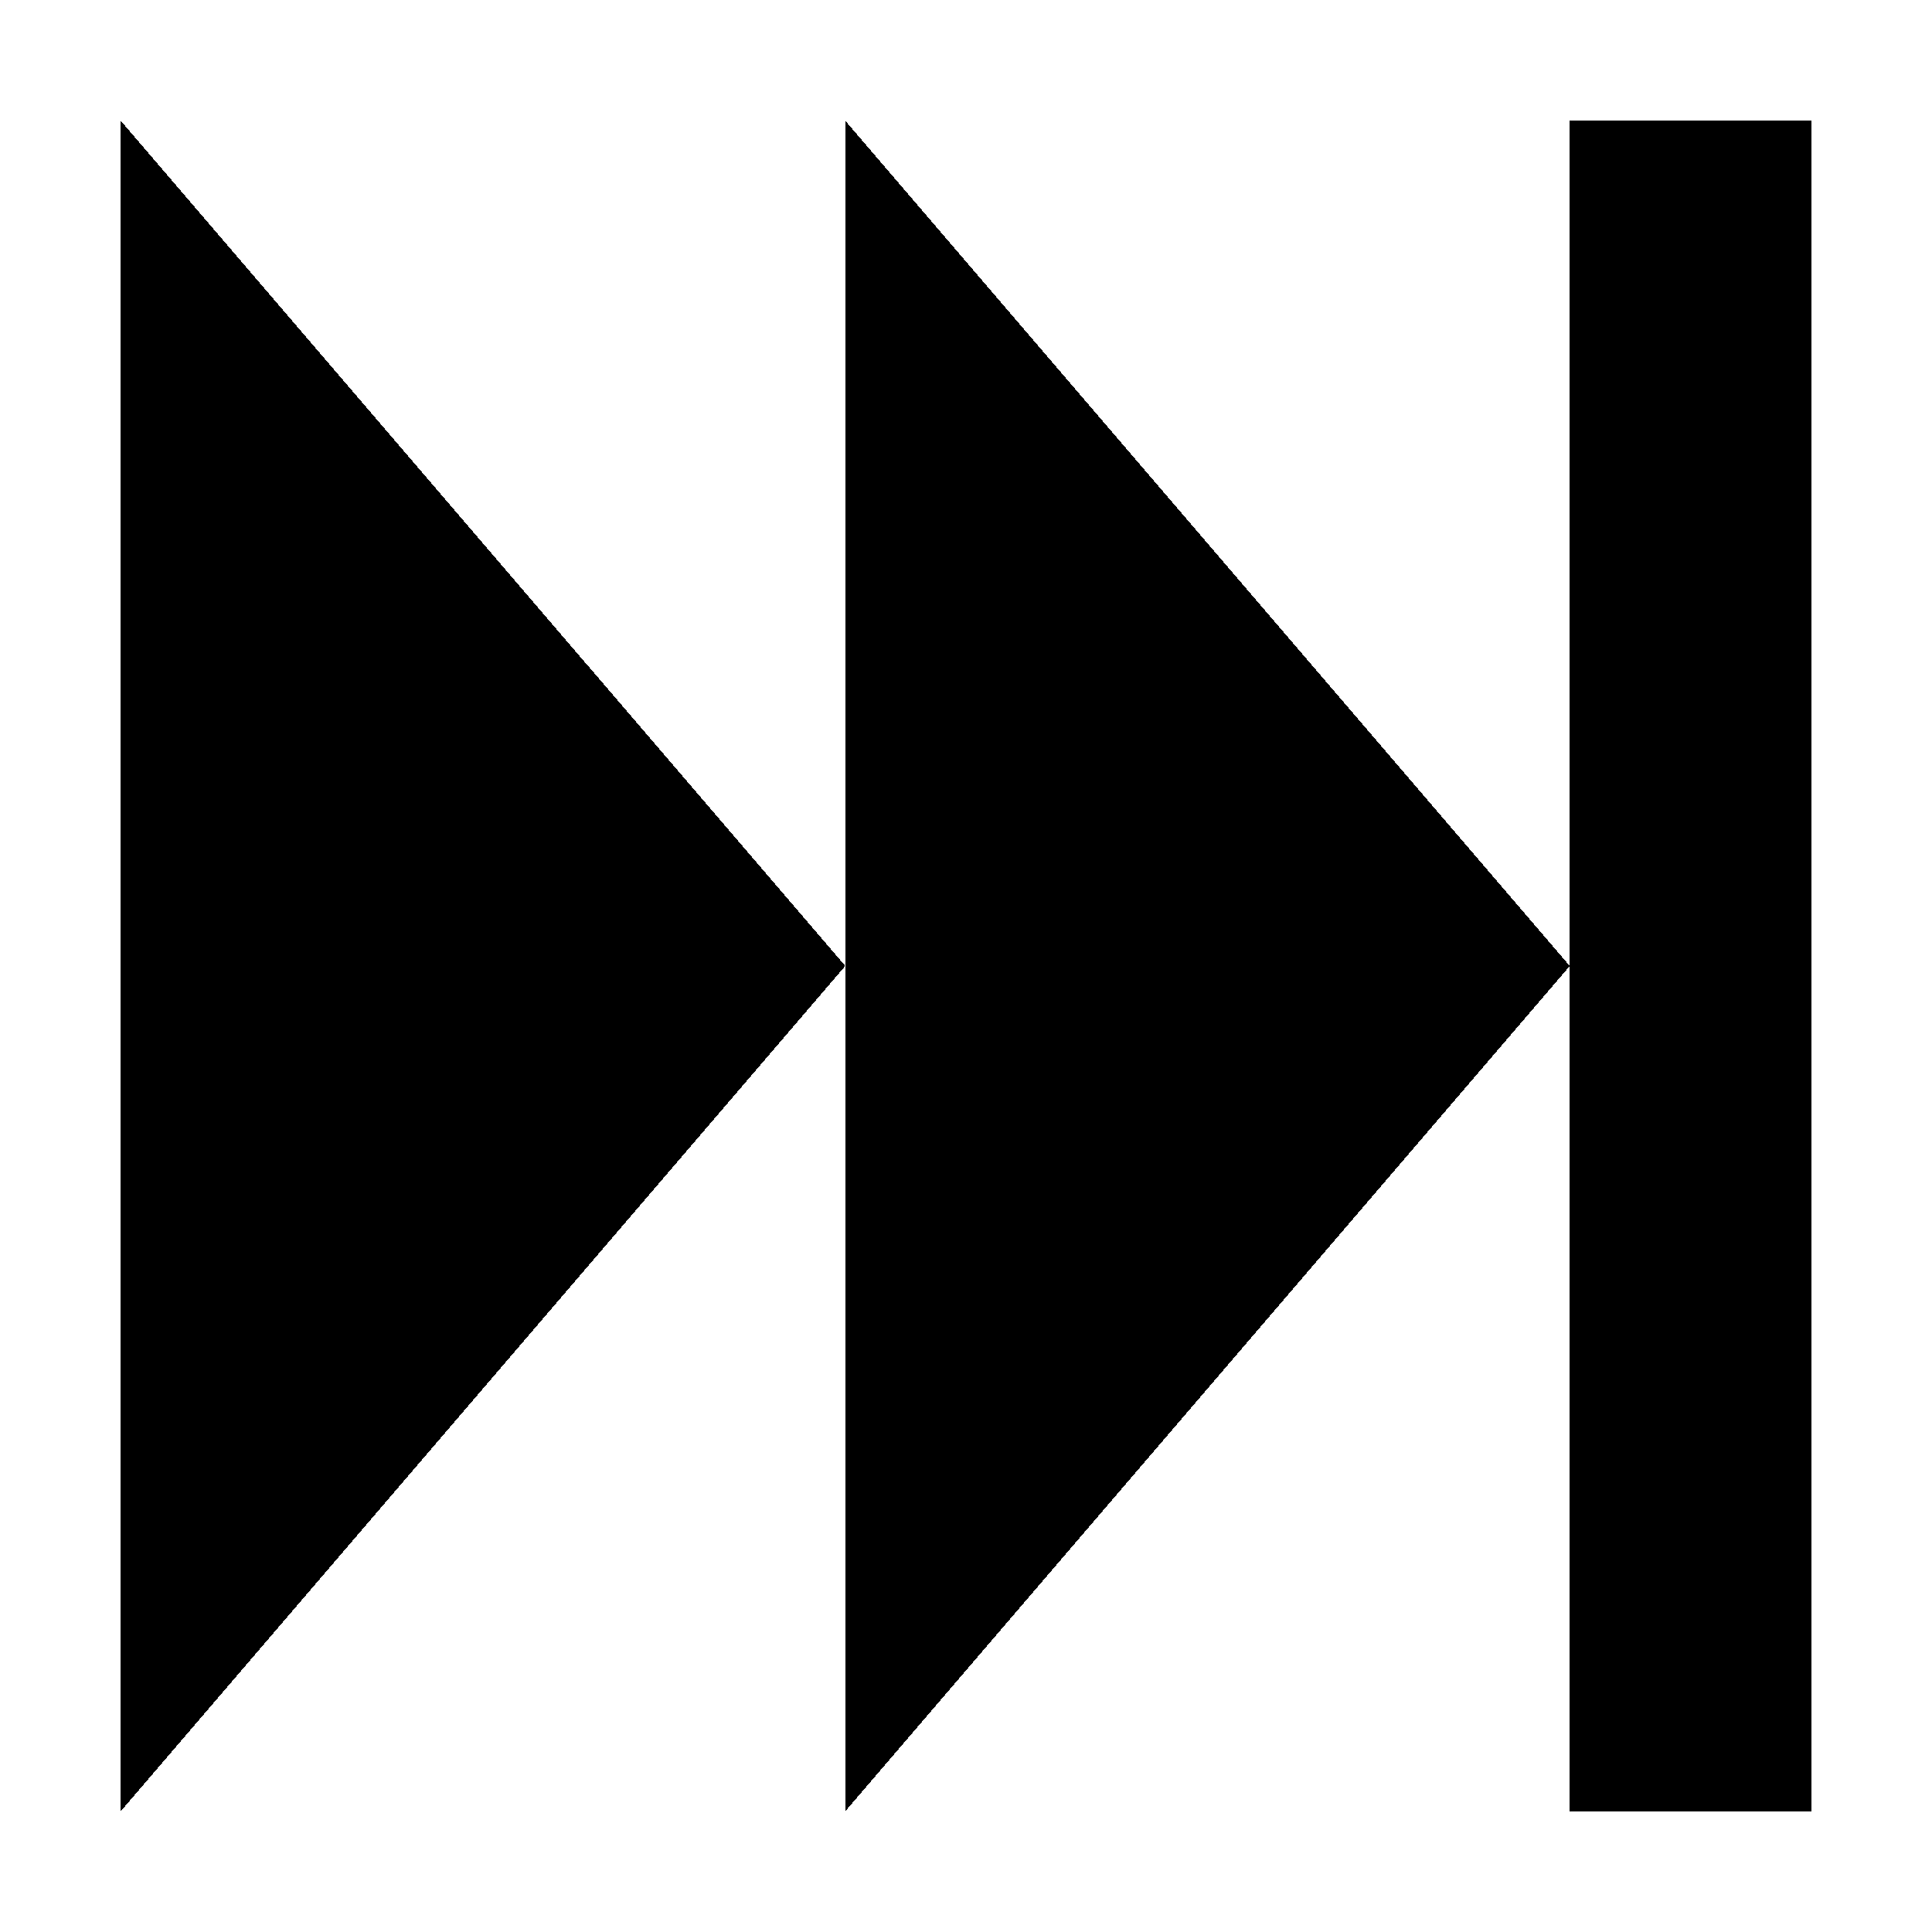
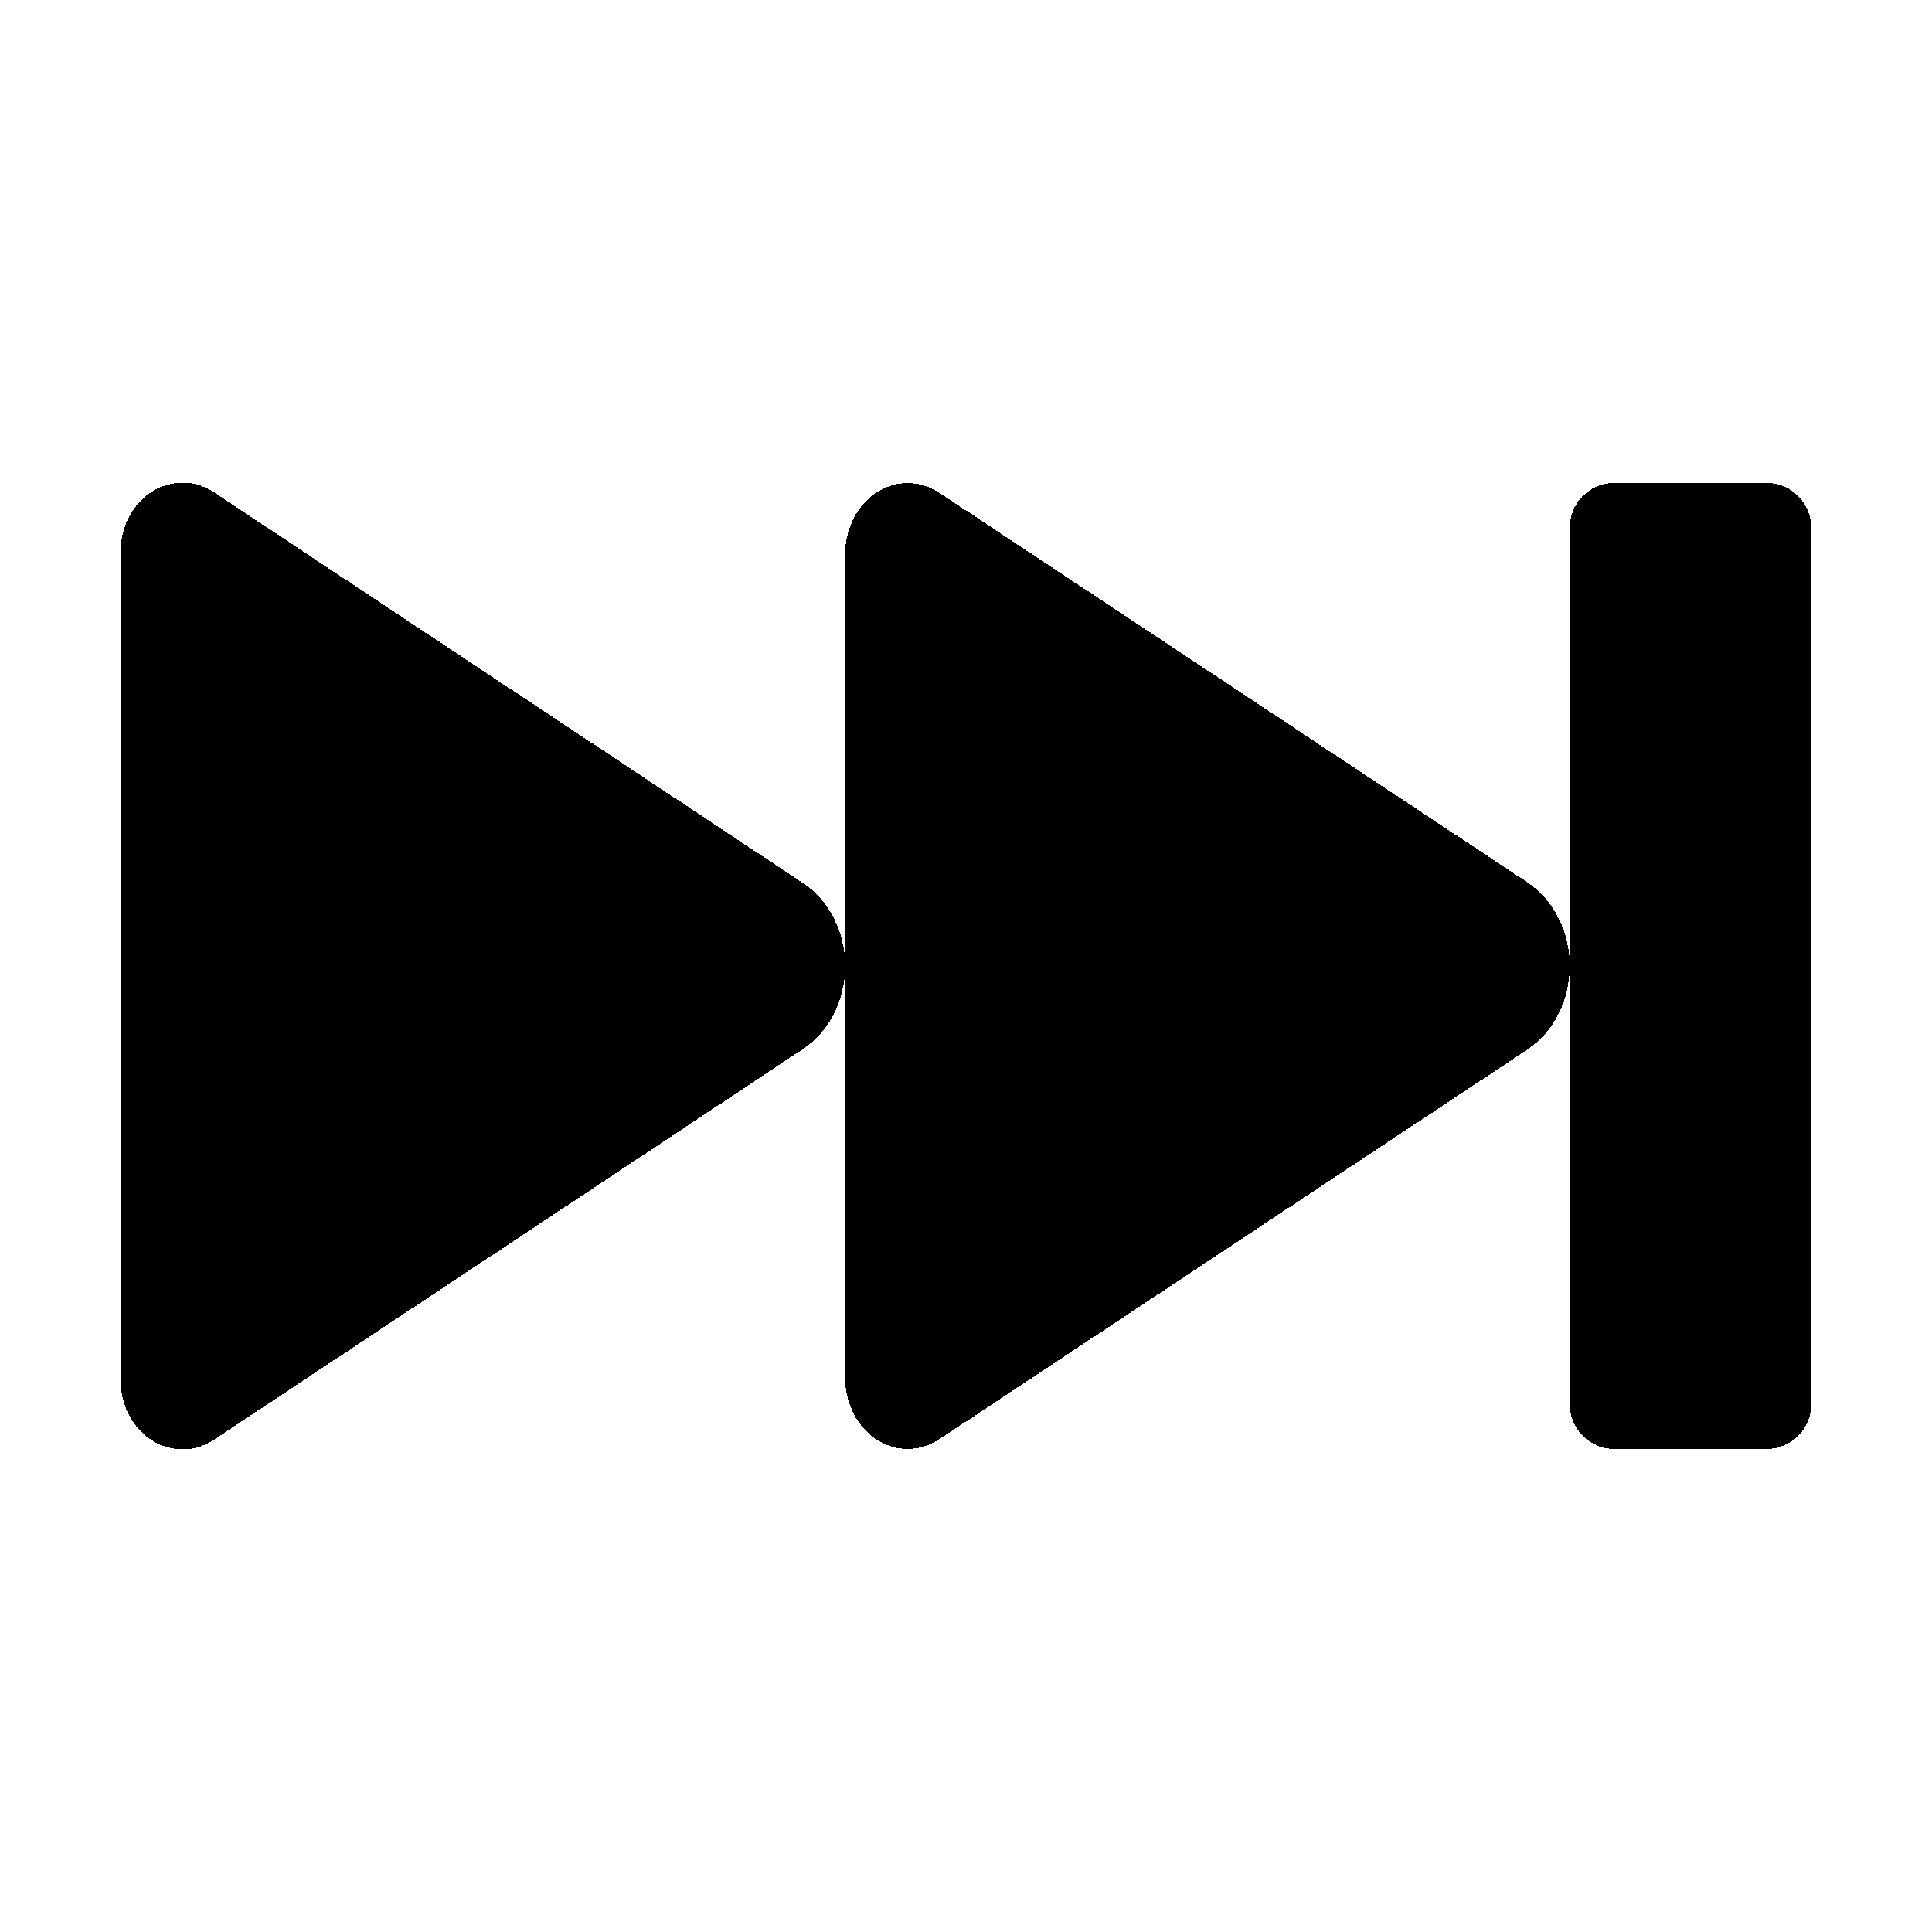
<svg xmlns="http://www.w3.org/2000/svg" xmlns:xlink="http://www.w3.org/1999/xlink" width="16" height="16" id="svg2" version="1.1" shape-rendering="crispEdges">
  <defs id="defs4">
    <linearGradient id="linearGradient5306">
      <stop style="stop-color:#ffffff;stop-opacity:0.099;" offset="0" id="stop5308" />
      <stop style="stop-color:#ffffff;stop-opacity:0;" offset="1" id="stop5310" />
    </linearGradient>
    <linearGradient id="linearGradient5290">
      <stop style="stop-color:#00ffff;stop-opacity:0.098;" offset="0" id="stop5292" />
      <stop id="stop6740" offset="0.5" style="stop-color:#00ff7f;stop-opacity:0.047;" />
      <stop style="stop-color:#00ff00;stop-opacity:0;" offset="1" id="stop5294" />
    </linearGradient>
    <linearGradient id="linearGradient5188">
      <stop style="stop-color:#64b5f6;stop-opacity:0.247;" offset="0" id="stop5198" />
      <stop style="stop-color:#64b5f6;stop-opacity:0;" offset="1" id="stop5192" />
    </linearGradient>
    <linearGradient id="linearGradient3975">
      <stop style="stop-color:#ff5555;stop-opacity:1;" offset="0" id="stop3977" />
    </linearGradient>
    <linearGradient id="linearGradient3969">
      <stop style="stop-color:#87cdde;stop-opacity:1;" offset="0" id="stop3971" />
    </linearGradient>
    <filter id="filter3945" x="0" y="6" width="1.2" style="color-interpolation-filters:sRGB">
      <feDiffuseLighting id="feDiffuseLighting3947" lighting-color="#fdfdfd" surfaceScale="121.495" diffuseConstant="28.448" />
    </filter>
    <filter id="filter3979" style="color-interpolation-filters:sRGB">
      <feFlood flood-opacity="0.2" flood-color="rgb(0,0,0)" result="flood" id="feFlood3981" />
      <feComposite in="flood" in2="SourceGraphic" operator="in" result="composite1" id="feComposite3983" />
      <feGaussianBlur stdDeviation="6" result="blur" id="feGaussianBlur3985" />
      <feOffset dx="0" dy="6" result="offset" id="feOffset3987" />
      <feComposite in="SourceGraphic" in2="offset" operator="over" result="fbSourceGraphic" id="feComposite3989" />
      <feColorMatrix result="fbSourceGraphicAlpha" in="fbSourceGraphic" values="0 0 0 -1 0 0 0 0 -1 0 0 0 0 -1 0 0 0 0 1 0" id="feColorMatrix3991" />
      <feFlood id="feFlood3993" flood-opacity="0.2" flood-color="rgb(0,0,0)" result="flood" in="fbSourceGraphic" />
      <feComposite id="feComposite3995" in2="fbSourceGraphic" in="flood" operator="in" result="composite1" />
      <feGaussianBlur id="feGaussianBlur3997" stdDeviation="6" result="blur" />
      <feOffset id="feOffset3999" dx="0" dy="6" result="offset" />
      <feComposite id="feComposite4001" in2="offset" in="fbSourceGraphic" operator="over" result="composite2" />
    </filter>
    <filter style="color-interpolation-filters:sRGB" id="filter3876">
      <feFlood flood-opacity="0.2" flood-color="rgb(0,0,0)" result="flood" id="feFlood3878" />
      <feComposite in="flood" in2="SourceGraphic" operator="in" result="composite1" id="feComposite3880" />
      <feGaussianBlur stdDeviation="6" result="blur" id="feGaussianBlur3882" />
      <feOffset dx="0" dy="6" result="offset" id="feOffset3884" />
      <feComposite in="SourceGraphic" in2="offset" operator="over" result="fbSourceGraphic" id="feComposite3886" />
      <feColorMatrix result="fbSourceGraphicAlpha" in="fbSourceGraphic" values="0 0 0 -1 0 0 0 0 -1 0 0 0 0 -1 0 0 0 0 1 0" id="feColorMatrix3888" />
      <feFlood id="feFlood3890" flood-opacity="0.397" flood-color="rgb(0,0,0)" result="flood" in="fbSourceGraphic" />
      <feComposite id="feComposite3892" in2="fbSourceGraphic" in="flood" operator="in" result="composite1" />
      <feGaussianBlur id="feGaussianBlur3894" stdDeviation="19.2" result="blur" />
      <feOffset id="feOffset3896" dx="0" dy="6" result="offset" />
      <feComposite id="feComposite3898" in2="offset" in="fbSourceGraphic" operator="over" result="fbSourceGraphic" />
      <feColorMatrix result="fbSourceGraphicAlpha" in="fbSourceGraphic" values="0 0 0 -1 0 0 0 0 -1 0 0 0 0 -1 0 0 0 0 1 0" id="feColorMatrix3900" />
      <feFlood id="feFlood3902" flood-opacity="0.8" flood-color="rgb(0,0,0)" result="flood" in="fbSourceGraphic" />
      <feComposite id="feComposite3904" in2="fbSourceGraphic" in="flood" operator="in" result="composite1" />
      <feGaussianBlur id="feGaussianBlur3906" stdDeviation="19.2" result="blur" />
      <feOffset id="feOffset3908" dx="0" dy="6" result="offset" />
      <feComposite id="feComposite3910" in2="offset" in="fbSourceGraphic" operator="over" result="fbSourceGraphic" />
      <feColorMatrix result="fbSourceGraphicAlpha" in="fbSourceGraphic" values="0 0 0 -1 0 0 0 0 -1 0 0 0 0 -1 0 0 0 0 1 0" id="feColorMatrix3912" />
      <feFlood id="feFlood3914" flood-opacity="0.8" flood-color="rgb(0,0,0)" result="flood" in="fbSourceGraphic" />
      <feComposite id="feComposite3916" in2="fbSourceGraphic" in="flood" operator="in" result="composite1" />
      <feGaussianBlur id="feGaussianBlur3918" stdDeviation="26.1" result="blur" />
      <feOffset id="feOffset3920" dx="0" dy="6" result="offset" />
      <feComposite id="feComposite3922" in2="offset" in="fbSourceGraphic" operator="over" result="fbSourceGraphic" />
      <feColorMatrix result="fbSourceGraphicAlpha" in="fbSourceGraphic" values="0 0 0 -1 0 0 0 0 -1 0 0 0 0 -1 0 0 0 0 1 0" id="feColorMatrix3924" />
      <feFlood id="feFlood3926" flood-opacity="0.8" flood-color="rgb(0,0,0)" result="flood" in="fbSourceGraphic" />
      <feComposite id="feComposite3928" in2="fbSourceGraphic" in="flood" operator="in" result="composite1" />
      <feGaussianBlur id="feGaussianBlur3930" stdDeviation="35.7" result="blur" />
      <feOffset id="feOffset3932" dx="0" dy="6" result="offset" />
      <feComposite id="feComposite3934" in2="offset" in="fbSourceGraphic" operator="over" result="fbSourceGraphic" />
      <feColorMatrix result="fbSourceGraphicAlpha" in="fbSourceGraphic" values="0 0 0 -1 0 0 0 0 -1 0 0 0 0 -1 0 0 0 0 1 0" id="feColorMatrix3936" />
      <feFlood id="feFlood3938" flood-opacity="0.8" flood-color="rgb(0,0,0)" result="flood" in="fbSourceGraphic" />
      <feComposite id="feComposite3940" in2="fbSourceGraphic" in="flood" operator="in" result="composite1" />
      <feGaussianBlur id="feGaussianBlur3942" stdDeviation="6" result="blur" />
      <feOffset id="feOffset3944" dx="0" dy="6" result="offset" />
      <feComposite id="feComposite3946" in2="offset" in="fbSourceGraphic" operator="over" result="fbSourceGraphic" />
      <feColorMatrix result="fbSourceGraphicAlpha" in="fbSourceGraphic" values="0 0 0 -1 0 0 0 0 -1 0 0 0 0 -1 0 0 0 0 1 0" id="feColorMatrix3948" />
      <feFlood id="feFlood3950" flood-opacity="0.8" flood-color="rgb(0,0,0)" result="flood" in="fbSourceGraphic" />
      <feComposite id="feComposite3952" in2="fbSourceGraphic" in="flood" operator="in" result="composite1" />
      <feGaussianBlur id="feGaussianBlur3954" stdDeviation="21.7" result="blur" />
      <feOffset id="feOffset3956" dx="0" dy="6" result="offset" />
      <feComposite id="feComposite3958" in2="offset" in="fbSourceGraphic" operator="over" result="fbSourceGraphic" />
      <feColorMatrix result="fbSourceGraphicAlpha" in="fbSourceGraphic" values="0 0 0 -1 0 0 0 0 -1 0 0 0 0 -1 0 0 0 0 1 0" id="feColorMatrix3960" />
      <feFlood id="feFlood3962" flood-opacity="0.8" flood-color="rgb(0,0,0)" result="flood" in="fbSourceGraphic" />
      <feComposite id="feComposite3964" in2="fbSourceGraphic" in="flood" operator="in" result="composite1" />
      <feGaussianBlur id="feGaussianBlur3966" stdDeviation="21.7" result="blur" />
      <feOffset id="feOffset3968" dx="0" dy="1.9" result="offset" />
      <feComposite id="feComposite3970" in2="offset" in="fbSourceGraphic" operator="over" result="fbSourceGraphic" />
      <feColorMatrix result="fbSourceGraphicAlpha" in="fbSourceGraphic" values="0 0 0 -1 0 0 0 0 -1 0 0 0 0 -1 0 0 0 0 1 0" id="feColorMatrix3972" />
      <feFlood id="feFlood3974" flood-opacity="0.8" flood-color="rgb(0,0,0)" result="flood" in="fbSourceGraphic" />
      <feComposite id="feComposite3976" in2="fbSourceGraphic" in="flood" operator="in" result="composite1" />
      <feGaussianBlur id="feGaussianBlur3978" stdDeviation="21.7" result="blur" />
      <feOffset id="feOffset3980" dx="3.6" dy="1.9" result="offset" />
      <feComposite id="feComposite3982" in2="offset" in="fbSourceGraphic" operator="over" result="fbSourceGraphic" />
      <feColorMatrix result="fbSourceGraphicAlpha" in="fbSourceGraphic" values="0 0 0 -1 0 0 0 0 -1 0 0 0 0 -1 0 0 0 0 1 0" id="feColorMatrix3984" />
      <feFlood id="feFlood3986" flood-opacity="0.8" flood-color="rgb(0,0,0)" result="flood" in="fbSourceGraphic" />
      <feComposite id="feComposite3988" in2="fbSourceGraphic" in="flood" operator="in" result="composite1" />
      <feGaussianBlur id="feGaussianBlur3990" stdDeviation="21.7" result="blur" />
      <feOffset id="feOffset3992" dx="9.6" dy="1.9" result="offset" />
      <feComposite id="feComposite3994" in2="offset" in="fbSourceGraphic" operator="over" result="fbSourceGraphic" />
      <feColorMatrix result="fbSourceGraphicAlpha" in="fbSourceGraphic" values="0 0 0 -1 0 0 0 0 -1 0 0 0 0 -1 0 0 0 0 1 0" id="feColorMatrix3996" />
      <feFlood id="feFlood3998" flood-opacity="0.8" flood-color="rgb(0,0,0)" result="flood" in="fbSourceGraphic" />
      <feComposite id="feComposite4000" in2="fbSourceGraphic" in="flood" operator="in" result="composite1" />
      <feGaussianBlur id="feGaussianBlur4002" stdDeviation="21.7" result="blur" />
      <feOffset id="feOffset4004" dx="1.2" dy="1.9" result="offset" />
      <feComposite id="feComposite4006" in2="offset" in="fbSourceGraphic" operator="over" result="fbSourceGraphic" />
      <feColorMatrix result="fbSourceGraphicAlpha" in="fbSourceGraphic" values="0 0 0 -1 0 0 0 0 -1 0 0 0 0 -1 0 0 0 0 1 0" id="feColorMatrix4008" />
      <feFlood id="feFlood4010" flood-opacity="0.8" flood-color="rgb(0,0,0)" result="flood" in="fbSourceGraphic" />
      <feComposite id="feComposite4012" in2="fbSourceGraphic" in="flood" operator="in" result="composite1" />
      <feGaussianBlur id="feGaussianBlur4014" stdDeviation="21.7" result="blur" />
      <feOffset id="feOffset4016" dx="-1.4" dy="1.9" result="offset" />
      <feComposite id="feComposite4018" in2="offset" in="fbSourceGraphic" operator="over" result="fbSourceGraphic" />
      <feColorMatrix result="fbSourceGraphicAlpha" in="fbSourceGraphic" values="0 0 0 -1 0 0 0 0 -1 0 0 0 0 -1 0 0 0 0 1 0" id="feColorMatrix4020" />
      <feFlood id="feFlood4022" flood-opacity="0.8" flood-color="rgb(0,0,0)" result="flood" in="fbSourceGraphic" />
      <feComposite id="feComposite4024" in2="fbSourceGraphic" in="flood" operator="in" result="composite1" />
      <feGaussianBlur id="feGaussianBlur4026" stdDeviation="21.7" result="blur" />
      <feOffset id="feOffset4028" dx="0.3" dy="1.9" result="offset" />
      <feComposite id="feComposite4030" in2="offset" in="fbSourceGraphic" operator="over" result="fbSourceGraphic" />
      <feColorMatrix result="fbSourceGraphicAlpha" in="fbSourceGraphic" values="0 0 0 -1 0 0 0 0 -1 0 0 0 0 -1 0 0 0 0 1 0" id="feColorMatrix4032" />
      <feFlood id="feFlood4034" flood-opacity="0.8" flood-color="rgb(0,0,0)" result="flood" in="fbSourceGraphic" />
      <feComposite id="feComposite4036" in2="fbSourceGraphic" in="flood" operator="in" result="composite1" />
      <feGaussianBlur id="feGaussianBlur4038" stdDeviation="21.7" result="blur" />
      <feOffset id="feOffset4040" dx="-8.04912e-16" dy="1.9" result="offset" />
      <feComposite id="feComposite4042" in2="offset" in="fbSourceGraphic" operator="over" result="fbSourceGraphic" />
      <feColorMatrix result="fbSourceGraphicAlpha" in="fbSourceGraphic" values="0 0 0 -1 0 0 0 0 -1 0 0 0 0 -1 0 0 0 0 1 0" id="feColorMatrix4044" />
      <feFlood id="feFlood4046" flood-opacity="0.8" flood-color="rgb(0,0,0)" result="flood" in="fbSourceGraphic" />
      <feComposite id="feComposite4048" in2="fbSourceGraphic" in="flood" operator="in" result="composite1" />
      <feGaussianBlur id="feGaussianBlur4050" stdDeviation="21.7" result="blur" />
      <feOffset id="feOffset4052" dx="-8.04912e-16" dy="3.6" result="offset" />
      <feComposite id="feComposite4054" in2="offset" in="fbSourceGraphic" operator="over" result="fbSourceGraphic" />
      <feColorMatrix result="fbSourceGraphicAlpha" in="fbSourceGraphic" values="0 0 0 -1 0 0 0 0 -1 0 0 0 0 -1 0 0 0 0 1 0" id="feColorMatrix4056" />
      <feFlood id="feFlood4058" flood-opacity="0.8" flood-color="rgb(0,0,0)" result="flood" in="fbSourceGraphic" />
      <feComposite id="feComposite4060" in2="fbSourceGraphic" in="flood" operator="in" result="composite1" />
      <feGaussianBlur id="feGaussianBlur4062" stdDeviation="6" result="blur" />
      <feOffset id="feOffset4064" dx="-8.04912e-16" dy="3.6" result="offset" />
      <feComposite id="feComposite4066" in2="offset" in="fbSourceGraphic" operator="over" result="fbSourceGraphic" />
      <feColorMatrix result="fbSourceGraphicAlpha" in="fbSourceGraphic" values="0 0 0 -1 0 0 0 0 -1 0 0 0 0 -1 0 0 0 0 1 0" id="feColorMatrix4080" />
      <feFlood id="feFlood4082" flood-opacity="0.8" flood-color="rgb(0,0,0)" result="flood" in="fbSourceGraphic" />
      <feComposite id="feComposite4084" in2="fbSourceGraphic" in="flood" operator="in" result="composite1" />
      <feGaussianBlur id="feGaussianBlur4086" stdDeviation="6" result="blur" />
      <feOffset id="feOffset4088" dx="-8.04912e-16" dy="3.6" result="offset" />
      <feComposite id="feComposite4090" in2="offset" in="fbSourceGraphic" operator="over" result="fbSourceGraphic" />
      <feColorMatrix result="fbSourceGraphicAlpha" in="fbSourceGraphic" values="0 0 0 -1 0 0 0 0 -1 0 0 0 0 -1 0 0 0 0 1 0" id="feColorMatrix4092" />
      <feFlood id="feFlood4094" flood-opacity="0.8" flood-color="rgb(0,0,0)" result="flood" in="fbSourceGraphic" />
      <feComposite id="feComposite4096" in2="fbSourceGraphic" in="flood" operator="in" result="composite1" />
      <feGaussianBlur id="feGaussianBlur4098" stdDeviation="6" result="blur" />
      <feOffset id="feOffset4100" dx="-8.04912e-16" dy="7.7" result="offset" />
      <feComposite id="feComposite4102" in2="offset" in="fbSourceGraphic" operator="over" result="fbSourceGraphic" />
      <feColorMatrix result="fbSourceGraphicAlpha" in="fbSourceGraphic" values="0 0 0 -1 0 0 0 0 -1 0 0 0 0 -1 0 0 0 0 1 0" id="feColorMatrix4104" />
      <feFlood id="feFlood4106" flood-opacity="0.8" flood-color="rgb(0,0,0)" result="flood" in="fbSourceGraphic" />
      <feComposite id="feComposite4108" in2="fbSourceGraphic" in="flood" operator="in" result="composite1" />
      <feGaussianBlur id="feGaussianBlur4110" stdDeviation="6" result="blur" />
      <feOffset id="feOffset4112" dx="-8.04912e-16" dy="11.6" result="offset" />
      <feComposite id="feComposite4114" in2="offset" in="fbSourceGraphic" operator="over" result="fbSourceGraphic" />
      <feColorMatrix result="fbSourceGraphicAlpha" in="fbSourceGraphic" values="0 0 0 -1 0 0 0 0 -1 0 0 0 0 -1 0 0 0 0 1 0" id="feColorMatrix4116" />
      <feFlood id="feFlood4118" flood-opacity="0.5" flood-color="rgb(0,0,0)" result="flood" in="fbSourceGraphic" />
      <feComposite id="feComposite4120" in2="fbSourceGraphic" in="flood" operator="in" result="composite1" />
      <feGaussianBlur id="feGaussianBlur4122" stdDeviation="6" result="blur" />
      <feOffset id="feOffset4124" dx="-8.04912e-16" dy="11.6" result="offset" />
      <feComposite id="feComposite4126" in2="offset" in="fbSourceGraphic" operator="over" result="fbSourceGraphic" />
      <feColorMatrix result="fbSourceGraphicAlpha" in="fbSourceGraphic" values="0 0 0 -1 0 0 0 0 -1 0 0 0 0 -1 0 0 0 0 1 0" id="feColorMatrix4128" />
      <feFlood id="feFlood4130" flood-opacity="0.3" flood-color="rgb(0,0,0)" result="flood" in="fbSourceGraphic" />
      <feComposite id="feComposite4132" in2="fbSourceGraphic" in="flood" operator="in" result="composite1" />
      <feGaussianBlur id="feGaussianBlur4134" stdDeviation="6" result="blur" />
      <feOffset id="feOffset4136" dx="-8.04912e-16" dy="11.6" result="offset" />
      <feComposite id="feComposite4138" in2="offset" in="fbSourceGraphic" operator="over" result="fbSourceGraphic" />
      <feColorMatrix result="fbSourceGraphicAlpha" in="fbSourceGraphic" values="0 0 0 -1 0 0 0 0 -1 0 0 0 0 -1 0 0 0 0 1 0" id="feColorMatrix4140" />
      <feFlood id="feFlood4142" flood-opacity="0.2" flood-color="rgb(0,0,0)" result="flood" in="fbSourceGraphic" />
      <feComposite id="feComposite4144" in2="fbSourceGraphic" in="flood" operator="in" result="composite1" />
      <feGaussianBlur id="feGaussianBlur4146" stdDeviation="6" result="blur" />
      <feOffset id="feOffset4148" dx="-8.04912e-16" dy="11.6" result="offset" />
      <feComposite id="feComposite4150" in2="offset" in="fbSourceGraphic" operator="over" result="fbSourceGraphic" />
      <feColorMatrix result="fbSourceGraphicAlpha" in="fbSourceGraphic" values="0 0 0 -1 0 0 0 0 -1 0 0 0 0 -1 0 0 0 0 1 0" id="feColorMatrix4152" />
      <feFlood id="feFlood4154" flood-opacity="0.2" flood-color="rgb(0,0,0)" result="flood" in="fbSourceGraphic" />
      <feComposite id="feComposite4156" in2="fbSourceGraphic" in="flood" operator="in" result="composite1" />
      <feGaussianBlur id="feGaussianBlur4158" stdDeviation="6" result="blur" />
      <feOffset id="feOffset4160" dx="-8.04912e-16" dy="11.6" result="offset" />
      <feComposite id="feComposite4162" in2="offset" in="fbSourceGraphic" operator="over" result="fbSourceGraphic" />
      <feColorMatrix result="fbSourceGraphicAlpha" in="fbSourceGraphic" values="0 0 0 -1 0 0 0 0 -1 0 0 0 0 -1 0 0 0 0 1 0" id="feColorMatrix4164" />
      <feFlood id="feFlood4166" flood-opacity="0.2" flood-color="rgb(0,0,0)" result="flood" in="fbSourceGraphic" />
      <feComposite id="feComposite4168" in2="fbSourceGraphic" in="flood" operator="in" result="composite1" />
      <feGaussianBlur id="feGaussianBlur4170" stdDeviation="6" result="blur" />
      <feOffset id="feOffset4172" dx="-8.04912e-16" dy="6" result="offset" />
      <feComposite id="feComposite4174" in2="offset" in="fbSourceGraphic" operator="over" result="composite2" />
    </filter>
    <filter id="filter4522" style="color-interpolation-filters:sRGB">
      <feGaussianBlur stdDeviation="3" id="feGaussianBlur4524" />
      <feColorMatrix result="fbSourceGraphic" values="1 0 0 0 0 0 1 0 0 0 0 0 1 0 0 0 0 0 6 -2.5 " id="feColorMatrix4526" />
    </filter>
    <filter id="filter4576" style="color-interpolation-filters:sRGB">
      <feGaussianBlur stdDeviation="3" id="feGaussianBlur4578" />
      <feColorMatrix result="fbSourceGraphic" values="1 0 0 0 0 0 1 0 0 0 0 0 1 0 0 0 0 0 6 -2.5 " id="feColorMatrix4580" />
    </filter>
    <filter id="filter4576-0" style="color-interpolation-filters:sRGB">
      <feGaussianBlur stdDeviation="3" id="feGaussianBlur4578-8" />
      <feColorMatrix result="fbSourceGraphic" values="1 0 0 0 0 0 1 0 0 0 0 0 1 0 0 0 0 0 6 -2.5 " id="feColorMatrix4580-0" />
    </filter>
    <filter id="filter4576-0-0" style="color-interpolation-filters:sRGB">
      <feGaussianBlur stdDeviation="3" id="feGaussianBlur4578-8-5" />
      <feColorMatrix result="fbSourceGraphic" values="1 0 0 0 0 0 1 0 0 0 0 0 1 0 0 0 0 0 6 -2.5 " id="feColorMatrix4580-0-2" />
    </filter>
    <filter id="filter4576-0-0-4" style="color-interpolation-filters:sRGB">
      <feGaussianBlur stdDeviation="3" id="feGaussianBlur4578-8-5-2" />
      <feColorMatrix result="fbSourceGraphic" values="1 0 0 0 0 0 1 0 0 0 0 0 1 0 0 0 0 0 6 -2.5 " id="feColorMatrix4580-0-2-7" />
    </filter>
    <radialGradient xlink:href="#linearGradient5306" id="radialGradient5296" cx="9" cy="1032.112" fx="9" fy="1032.112" r="10.125" gradientUnits="userSpaceOnUse" gradientTransform="matrix(1.944444,0,0,1.944447,-13.5625,-977.5881)" />
    <linearGradient xlink:href="#linearGradient5306" id="linearGradient5312" x1="-15.75" y1="1029.3" x2="23.625" y2="1029.3" gradientUnits="userSpaceOnUse" />
    <linearGradient id="linearGradient3783-1">
      <stop id="stop3785-2" offset="0" style="stop-color:#1e94d3;stop-opacity:1;" />
      <stop style="stop-color:#1e94d3;stop-opacity:1;" offset="1" id="stop3803-6" />
    </linearGradient>
    <linearGradient gradientUnits="userSpaceOnUse" y2="50" x2="30" y1="90" x1="-10" id="linearGradient3827-7" xlink:href="#linearGradient3783-1" />
    <linearGradient gradientUnits="userSpaceOnUse" y2="50" x2="30" y1="90" x1="-10" id="linearGradient3827" xlink:href="#linearGradient3783" />
    <linearGradient id="linearGradient3783">
      <stop id="stop3785" offset="0" style="stop-color:#1e94d3;stop-opacity:1;" />
      <stop style="stop-color:#1e94d3;stop-opacity:1;" offset="1" id="stop3803" />
    </linearGradient>
    <linearGradient id="linearGradient3821">
      <stop id="stop3823" offset="0" style="stop-color:#37aee2;stop-opacity:1;" />
      <stop id="stop3825" offset="1" style="stop-color:#1e96c8;stop-opacity:1;" />
    </linearGradient>
    <linearGradient id="linearGradient3829">
      <stop style="stop-color:#1f96d4;stop-opacity:1;" offset="0" id="stop3831" />
      <stop style="stop-color:#37aee2;stop-opacity:1;" offset="1" id="stop3833" />
    </linearGradient>
    <linearGradient id="linearGradient3877">
      <stop id="stop3879" offset="0" style="stop-color:#eff7fc;stop-opacity:1;" />
      <stop id="stop3881" offset="1" style="stop-color:#ffffff;stop-opacity:1;" />
    </linearGradient>
    <linearGradient id="linearGradient3689">
      <stop id="stop3691" offset="0" style="stop-color:#f68000;stop-opacity:1;" />
      <stop id="stop3693" offset="1" style="stop-color:#fd9800;stop-opacity:1;" />
    </linearGradient>
    <linearGradient id="linearGradient3675">
      <stop id="stop3677" offset="0" style="stop-color:#ffb900;stop-opacity:1;" />
      <stop id="stop3679" offset="1" style="stop-color:#ffd76b;stop-opacity:1;" />
    </linearGradient>
    <linearGradient y2="463.262" x2="412.23" y1="461.921" x1="-113.893" gradientUnits="userSpaceOnUse" id="linearGradient3840" xlink:href="#linearGradient3675" />
    <linearGradient id="linearGradient3634">
      <stop style="stop-color:#7a8288;stop-opacity:1;" offset="0" id="stop3636" />
      <stop id="stop3638" offset="0.076" style="stop-color:#9fa3a7;stop-opacity:1;" />
      <stop style="stop-color:#7d858b;stop-opacity:1;" offset="1" id="stop3640" />
    </linearGradient>
    <linearGradient y2="12.703" x2="151.346" y1="-0.642" x1="107.209" gradientTransform="matrix(0.2822222,0,0,0.2822222,-0.1398399,-0.01181449)" gradientUnits="userSpaceOnUse" id="linearGradient3838" xlink:href="#linearGradient3634" />
    <linearGradient id="linearGradient3712">
      <stop id="stop3714" offset="0" style="stop-color:#a1abb2;stop-opacity:1;" />
      <stop style="stop-color:#eaeced;stop-opacity:1;" offset="0.148" id="stop3720" />
      <stop id="stop3716" offset="1" style="stop-color:#c6ccd0;stop-opacity:1;" />
    </linearGradient>
    <linearGradient y2="27.389" x2="164.759" y1="12.641" x1="104.886" gradientUnits="userSpaceOnUse" id="linearGradient3836" xlink:href="#linearGradient3712" />
    <linearGradient id="linearGradient3702">
      <stop id="stop3704" offset="0" style="stop-color:#7a8288;stop-opacity:1;" />
      <stop style="stop-color:#9fa3a7;stop-opacity:1;" offset="0.529" id="stop3710" />
      <stop id="stop3706" offset="1" style="stop-color:#7d858b;stop-opacity:1;" />
    </linearGradient>
    <linearGradient y2="268.415" x2="334.031" y1="252.484" x1="18.875" gradientUnits="userSpaceOnUse" id="linearGradient3834" xlink:href="#linearGradient3702" />
    <linearGradient id="linearGradient3626">
      <stop style="stop-color:#a1abb2;stop-opacity:1;" offset="0" id="stop3628" />
      <stop id="stop3630" offset="0.083" style="stop-color:#eaeced;stop-opacity:1;" />
      <stop style="stop-color:#c6ccd0;stop-opacity:1;" offset="1" id="stop3632" />
    </linearGradient>
    <linearGradient y2="290.7" x2="278.432" y1="228.6" x1="44.104" gradientUnits="userSpaceOnUse" id="linearGradient3832" xlink:href="#linearGradient3626" />
    <linearGradient id="linearGradient3646">
      <stop id="stop3648" offset="0" style="stop-color:#f48200;stop-opacity:0;" />
      <stop style="stop-color:#f48200;stop-opacity:0.728;" offset="0.589" id="stop3654" />
      <stop id="stop3658" offset="0.816" style="stop-color:#cc5f00;stop-opacity:1;" />
      <stop id="stop3650" offset="1" style="stop-color:#a43d00;stop-opacity:1;" />
    </linearGradient>
    <linearGradient y2="55.356" x2="261.622" y1="70.105" x1="115.202" gradientUnits="userSpaceOnUse" id="linearGradient3830" xlink:href="#linearGradient3646" />
    <linearGradient id="linearGradient3668">
      <stop style="stop-color:#9b4400;stop-opacity:1;" offset="0" id="stop3670" />
      <stop style="stop-color:#e56300;stop-opacity:1;" offset="1" id="stop3672" />
    </linearGradient>
    <linearGradient y2="108.988" x2="93.522" y1="102.284" x1="64.751" gradientUnits="userSpaceOnUse" id="linearGradient3828" xlink:href="#linearGradient3668" />
    <linearGradient id="linearGradient3649">
      <stop id="stop3651" offset="0" style="stop-color:#e26400;stop-opacity:1;" />
      <stop id="stop3653" offset="1" style="stop-color:#ffb900;stop-opacity:1;" />
    </linearGradient>
    <linearGradient y2="125.316" x2="44.376" y1="100.342" x1="40.775" gradientTransform="matrix(1,0,0,1.020233,0,-1.423461)" gradientUnits="userSpaceOnUse" id="linearGradient3826" xlink:href="#linearGradient3649" />
    <linearGradient id="linearGradient3689-2">
      <stop id="stop3691-2" offset="0" style="stop-color:#f68000;stop-opacity:1;" />
      <stop id="stop3693-3" offset="1" style="stop-color:#fd9800;stop-opacity:1;" />
    </linearGradient>
    <linearGradient id="linearGradient3675-8">
      <stop id="stop3677-4" offset="0" style="stop-color:#ffb900;stop-opacity:1;" />
      <stop id="stop3679-7" offset="1" style="stop-color:#ffd76b;stop-opacity:1;" />
    </linearGradient>
    <linearGradient y2="463.262" x2="412.23" y1="461.921" x1="-113.893" gradientUnits="userSpaceOnUse" id="linearGradient3840-4" xlink:href="#linearGradient3675-8" />
    <linearGradient id="linearGradient3634-7">
      <stop style="stop-color:#7a8288;stop-opacity:1;" offset="0" id="stop3636-4" />
      <stop id="stop3638-6" offset="0.076" style="stop-color:#9fa3a7;stop-opacity:1;" />
      <stop style="stop-color:#7d858b;stop-opacity:1;" offset="1" id="stop3640-9" />
    </linearGradient>
    <linearGradient y2="12.703" x2="151.346" y1="-0.642" x1="107.209" gradientTransform="matrix(0.2822222,0,0,0.2822222,-0.1398399,-0.01181449)" gradientUnits="userSpaceOnUse" id="linearGradient3838-1" xlink:href="#linearGradient3634-7" />
    <linearGradient id="linearGradient3712-7">
      <stop id="stop3714-7" offset="0" style="stop-color:#a1abb2;stop-opacity:1;" />
      <stop style="stop-color:#eaeced;stop-opacity:1;" offset="0.148" id="stop3720-2" />
      <stop id="stop3716-3" offset="1" style="stop-color:#c6ccd0;stop-opacity:1;" />
    </linearGradient>
    <linearGradient y2="27.389" x2="164.759" y1="12.641" x1="104.886" gradientUnits="userSpaceOnUse" id="linearGradient3836-7" xlink:href="#linearGradient3712-7" />
    <linearGradient id="linearGradient3702-3">
      <stop id="stop3704-5" offset="0" style="stop-color:#7a8288;stop-opacity:1;" />
      <stop style="stop-color:#9fa3a7;stop-opacity:1;" offset="0.529" id="stop3710-4" />
      <stop id="stop3706-4" offset="1" style="stop-color:#7d858b;stop-opacity:1;" />
    </linearGradient>
    <linearGradient y2="268.415" x2="334.031" y1="252.484" x1="18.875" gradientUnits="userSpaceOnUse" id="linearGradient3834-9" xlink:href="#linearGradient3702-3" />
    <linearGradient id="linearGradient3626-6">
      <stop style="stop-color:#a1abb2;stop-opacity:1;" offset="0" id="stop3628-0" />
      <stop id="stop3630-5" offset="0.083" style="stop-color:#eaeced;stop-opacity:1;" />
      <stop style="stop-color:#c6ccd0;stop-opacity:1;" offset="1" id="stop3632-7" />
    </linearGradient>
    <linearGradient y2="290.7" x2="278.432" y1="228.6" x1="44.104" gradientUnits="userSpaceOnUse" id="linearGradient3832-3" xlink:href="#linearGradient3626-6" />
    <linearGradient id="linearGradient3646-6">
      <stop id="stop3648-6" offset="0" style="stop-color:#f48200;stop-opacity:0;" />
      <stop style="stop-color:#f48200;stop-opacity:0.728;" offset="0.589" id="stop3654-6" />
      <stop id="stop3658-4" offset="0.816" style="stop-color:#cc5f00;stop-opacity:1;" />
      <stop id="stop3650-0" offset="1" style="stop-color:#a43d00;stop-opacity:1;" />
    </linearGradient>
    <linearGradient y2="55.356" x2="261.622" y1="70.105" x1="115.202" gradientUnits="userSpaceOnUse" id="linearGradient3830-6" xlink:href="#linearGradient3646-6" />
    <linearGradient id="linearGradient3668-5">
      <stop style="stop-color:#9b4400;stop-opacity:1;" offset="0" id="stop3670-3" />
      <stop style="stop-color:#e56300;stop-opacity:1;" offset="1" id="stop3672-2" />
    </linearGradient>
    <linearGradient y2="108.988" x2="93.522" y1="102.284" x1="64.751" gradientUnits="userSpaceOnUse" id="linearGradient3828-1" xlink:href="#linearGradient3668-5" />
    <linearGradient id="linearGradient3649-3">
      <stop id="stop3651-9" offset="0" style="stop-color:#e26400;stop-opacity:1;" />
      <stop id="stop3653-7" offset="1" style="stop-color:#ffb900;stop-opacity:1;" />
    </linearGradient>
    <linearGradient y2="125.316" x2="44.376" y1="100.342" x1="40.775" gradientTransform="matrix(1,0,0,1.020233,0,-1.423461)" gradientUnits="userSpaceOnUse" id="linearGradient3826-1" xlink:href="#linearGradient3649-3" />
    <linearGradient id="linearGradient2460" y2="44.984" gradientUnits="userSpaceOnUse" x2="19.36" y1="21.031" x1="19.245">
      <stop id="stop3602" style="stop-color:#fafafa;stop-opacity:1;" offset="0" />
      <stop id="stop3604" style="stop-color:#f0f0f0;stop-opacity:1;" offset="1" />
    </linearGradient>
    <linearGradient xlink:href="#linearGradient2460" id="linearGradient3157" gradientUnits="userSpaceOnUse" gradientTransform="matrix(12.10256,0,0,12.10256,-34.46825,-46.18711)" x1="18.93" y1="6.295" x2="19.36" y2="36.644" />
    <linearGradient id="linearGradient5479-2">
      <stop id="stop5481-7" offset="0" style="stop-color:#be5300;stop-opacity:1;" />
      <stop style="stop-color:#f07300;stop-opacity:1" offset="0.763" id="stop5483-4" />
      <stop id="stop5485-2" offset="1" style="stop-color:#e67700;stop-opacity:1;" />
    </linearGradient>
    <linearGradient y2="134.644" x2="128.507" y1="101.118" x1="4.11" gradientTransform="matrix(1.235159,0,0,1.235159,262.2571,326.9873)" gradientUnits="userSpaceOnUse" id="linearGradient3900" xlink:href="#linearGradient5479-2" />
    <linearGradient id="linearGradient5479-6">
      <stop style="stop-color:#be5300;stop-opacity:1;" offset="0" id="stop5481-6" />
      <stop id="stop5483-0" offset="0.763" style="stop-color:#f07300;stop-opacity:1" />
      <stop style="stop-color:#e67700;stop-opacity:1;" offset="1" id="stop5485-5" />
    </linearGradient>
    <linearGradient xlink:href="#linearGradient5479-6" id="linearGradient5467-1" gradientUnits="userSpaceOnUse" gradientTransform="matrix(1.235159,0,0,1.235159,262.2571,326.9873)" x1="4.11" y1="101.118" x2="128.507" y2="134.644" />
    <linearGradient id="linearGradient5447">
      <stop id="stop5451" offset="0" style="stop-color:#e66e00;stop-opacity:1;" />
      <stop style="stop-color:#e67700;stop-opacity:1;" offset="1" id="stop5453" />
    </linearGradient>
    <linearGradient id="linearGradient5479">
      <stop style="stop-color:#be5300;stop-opacity:1;" offset="0" id="stop5481" />
      <stop id="stop5483" offset="0.763" style="stop-color:#f07300;stop-opacity:1" />
      <stop style="stop-color:#e67700;stop-opacity:1;" offset="1" id="stop5485" />
    </linearGradient>
    <linearGradient xlink:href="#linearGradient5479" id="linearGradient5467" gradientUnits="userSpaceOnUse" gradientTransform="matrix(1.235159,0,0,1.235159,262.2571,326.9873)" x1="4.11" y1="101.118" x2="128.507" y2="134.644" />
    <linearGradient gradientTransform="matrix(1.005865,0,0,0.994169,100,0)" gradientUnits="userSpaceOnUse" id="linearGradient3416" y2="7.017" x2="45.448" y1="92.54" x1="45.448">
      <stop offset="0" style="stop-color:#000000;stop-opacity:1" id="stop3418" />
      <stop offset="1" style="stop-color:#000000;stop-opacity:0.588" id="stop3420" />
    </linearGradient>
    <linearGradient xlink:href="#ButtonShadow-0-1-1-5" id="linearGradient5342" gradientUnits="userSpaceOnUse" gradientTransform="matrix(1.007415,0,0,1.007415,-810.4888,593.1369)" x1="1012.513" y1="484.417" x2="1006.808" y2="20.626" />
    <linearGradient gradientTransform="matrix(1.005865,0,0,0.994169,100,0)" gradientUnits="userSpaceOnUse" id="linearGradient3409" y2="7.017" x2="45.448" y1="92.54" x1="45.448">
      <stop offset="0" style="stop-color:#000000;stop-opacity:1" id="stop3411" />
      <stop offset="1" style="stop-color:#000000;stop-opacity:0.588" id="stop3413" />
    </linearGradient>
    <linearGradient gradientTransform="matrix(1.005865,0,0,0.994169,100,0)" gradientUnits="userSpaceOnUse" id="linearGradient3402" y2="7.017" x2="45.448" y1="92.54" x1="45.448">
      <stop offset="0" style="stop-color:#000000;stop-opacity:1" id="stop3404" />
      <stop offset="1" style="stop-color:#000000;stop-opacity:0.588" id="stop3406" />
    </linearGradient>
    <linearGradient gradientTransform="matrix(1.005865,0,0,0.994169,100,0)" gradientUnits="userSpaceOnUse" id="linearGradient3395" y2="7.017" x2="45.448" y1="92.54" x1="45.448">
      <stop offset="0" style="stop-color:#000000;stop-opacity:1" id="stop3397" />
      <stop offset="1" style="stop-color:#000000;stop-opacity:0.588" id="stop3399" />
    </linearGradient>
    <linearGradient gradientTransform="matrix(1.005865,0,0,0.994169,100,0)" gradientUnits="userSpaceOnUse" id="ButtonShadow-0-1-1-5" y2="7.017" x2="45.448" y1="92.54" x1="45.448">
      <stop offset="0" style="stop-color:#000000;stop-opacity:1" id="stop3750-8-9-3-6" />
      <stop offset="1" style="stop-color:#000000;stop-opacity:0.588" id="stop3752-5-6-4-2" />
    </linearGradient>
    <linearGradient id="linearGradient4046">
      <stop offset="0" style="stop-color:#000000;stop-opacity:1;" id="stop4048" />
      <stop offset="1" style="stop-color:#ffffff;stop-opacity:0.2" id="stop4050" />
    </linearGradient>
    <linearGradient id="linearGradient3737">
      <stop offset="0" style="stop-color:#ffffff;stop-opacity:1" id="stop3739" />
      <stop offset="1" style="stop-color:#ffffff;stop-opacity:0" id="stop3741" />
    </linearGradient>
    <linearGradient id="linearGradient4487">
      <stop offset="0" style="stop-color:#000000;stop-opacity:1" id="stop4489" />
      <stop offset="1" style="stop-color:#000000;stop-opacity:0" id="stop4491" />
    </linearGradient>
    <linearGradient y2="251.661" x2="1011.953" y1="476.26" x1="1016.104" gradientTransform="translate(-146.2203,369.0885)" gradientUnits="userSpaceOnUse" id="linearGradient4082" xlink:href="#linearGradient4487" />
    <linearGradient xlink:href="#SVGID_2_" id="linearGradient3803" x1="259.994" y1="44" x2="259.994" y2="464" gradientUnits="userSpaceOnUse" />
    <linearGradient y2="217.459" x2="200.051" y1="185.074" x1="200.051" gradientTransform="matrix(9.257474,0,0,9.257474,-1595.928,-1607.211)" gradientUnits="userSpaceOnUse" id="linearGradient3017" xlink:href="#SVGID_2_" />
    <linearGradient xlink:href="#SVGID_2_" id="linearGradient3021" gradientUnits="userSpaceOnUse" gradientTransform="matrix(13.57763,0,0,13.57763,-2026.162,-2566.71)" x1="200.051" y1="185.074" x2="200.051" y2="217.459" />
    <linearGradient y2="217.459" x2="200.051" y1="185.074" x1="200.051" gradientUnits="userSpaceOnUse" id="SVGID_2_">
      <stop id="stop13" style="stop-color:#61B74A" offset="0" />
      <stop id="stop15" style="stop-color:#449934" offset="1" />
    </linearGradient>
    <radialGradient gradientUnits="userSpaceOnUse" gradientTransform="matrix(1,0,0,1.049991,0,-19.27059)" r="191.619" fy="385.484" fx="558.354" cy="385.484" cx="558.354" id="radialGradient3867" xlink:href="#XMLID_74_-8-1" />
    <linearGradient y2="48.085" x2="78.466" y1="56.301" x1="64.478" gradientUnits="userSpaceOnUse" id="XMLID_74_-8-1">
      <stop id="stop155-3-8" style="stop-color:#ffffff;stop-opacity:1;" offset="0" />
      <stop id="stop157-94-6" style="stop-color:#e6e6e6;stop-opacity:1;" offset="1" />
    </linearGradient>
  </defs>
  <g id="layer2" transform="translate(1.000843,1.0005)">
-     <path id="rect1196" style="stroke-width:2;stroke-linecap:square;paint-order:markers stroke fill" d="m 5.999,-5e-4 v 14 l 6,-7 z" />
-     <path id="path1608" style="stroke-width:2;stroke-linecap:square;paint-order:markers stroke fill" d="M -8.429e-4,-5.0000002e-4 V 13.999 l 6,-7 z" />
-     <rect style="fill:#000000;stroke-width:2;stroke-linecap:square;paint-order:markers stroke fill" id="rect2481" width="2" height="14" x="11.999" y="-0.001" />
+     <g transform="matrix(0.9017587,0,0,1,-1.2149305e-4,0)" id="g4">
+       <path d="M 0.857,3.077 6.262,6.311 a 0.803,0.803 90 0 1 0,1.378 L 0.857,10.922 A 0.567,0.567 29.554 0 1 -8e-4,10.435 V 3.564 A 0.567,0.567 150.446 0 1 0.857,3.077 Z" stroke-linecap="round" stroke-width="1.214" style="paint-order:markers stroke fill" id="path2" />
+     </g>
+     <g transform="matrix(0.9028738,0,0,1.021309,5.999879,-0.1491506)" id="g2471">
+       <path d="M 0.862,3.162 6.256,6.321 a 0.786,0.786 90 0 1 0,1.356 L 0.862,10.837 A 0.573,0.573 29.819 0 1 -8e-4,10.343 V 3.656 A 0.573,0.573 150.181 0 1 0.862,3.162 Z" stroke-linecap="round" stroke-width="1.202" style="paint-order:markers stroke fill" id="path2469" />
+     </g>
+     <rect style="opacity:1;fill:#000000;stroke:none;stroke-width:2;paint-order:markers stroke fill" id="rect4114" width="2" height="8" x="-13.999" y="2.999" ry="0.369" transform="scale(-1,1)" />
  </g>
</svg>
